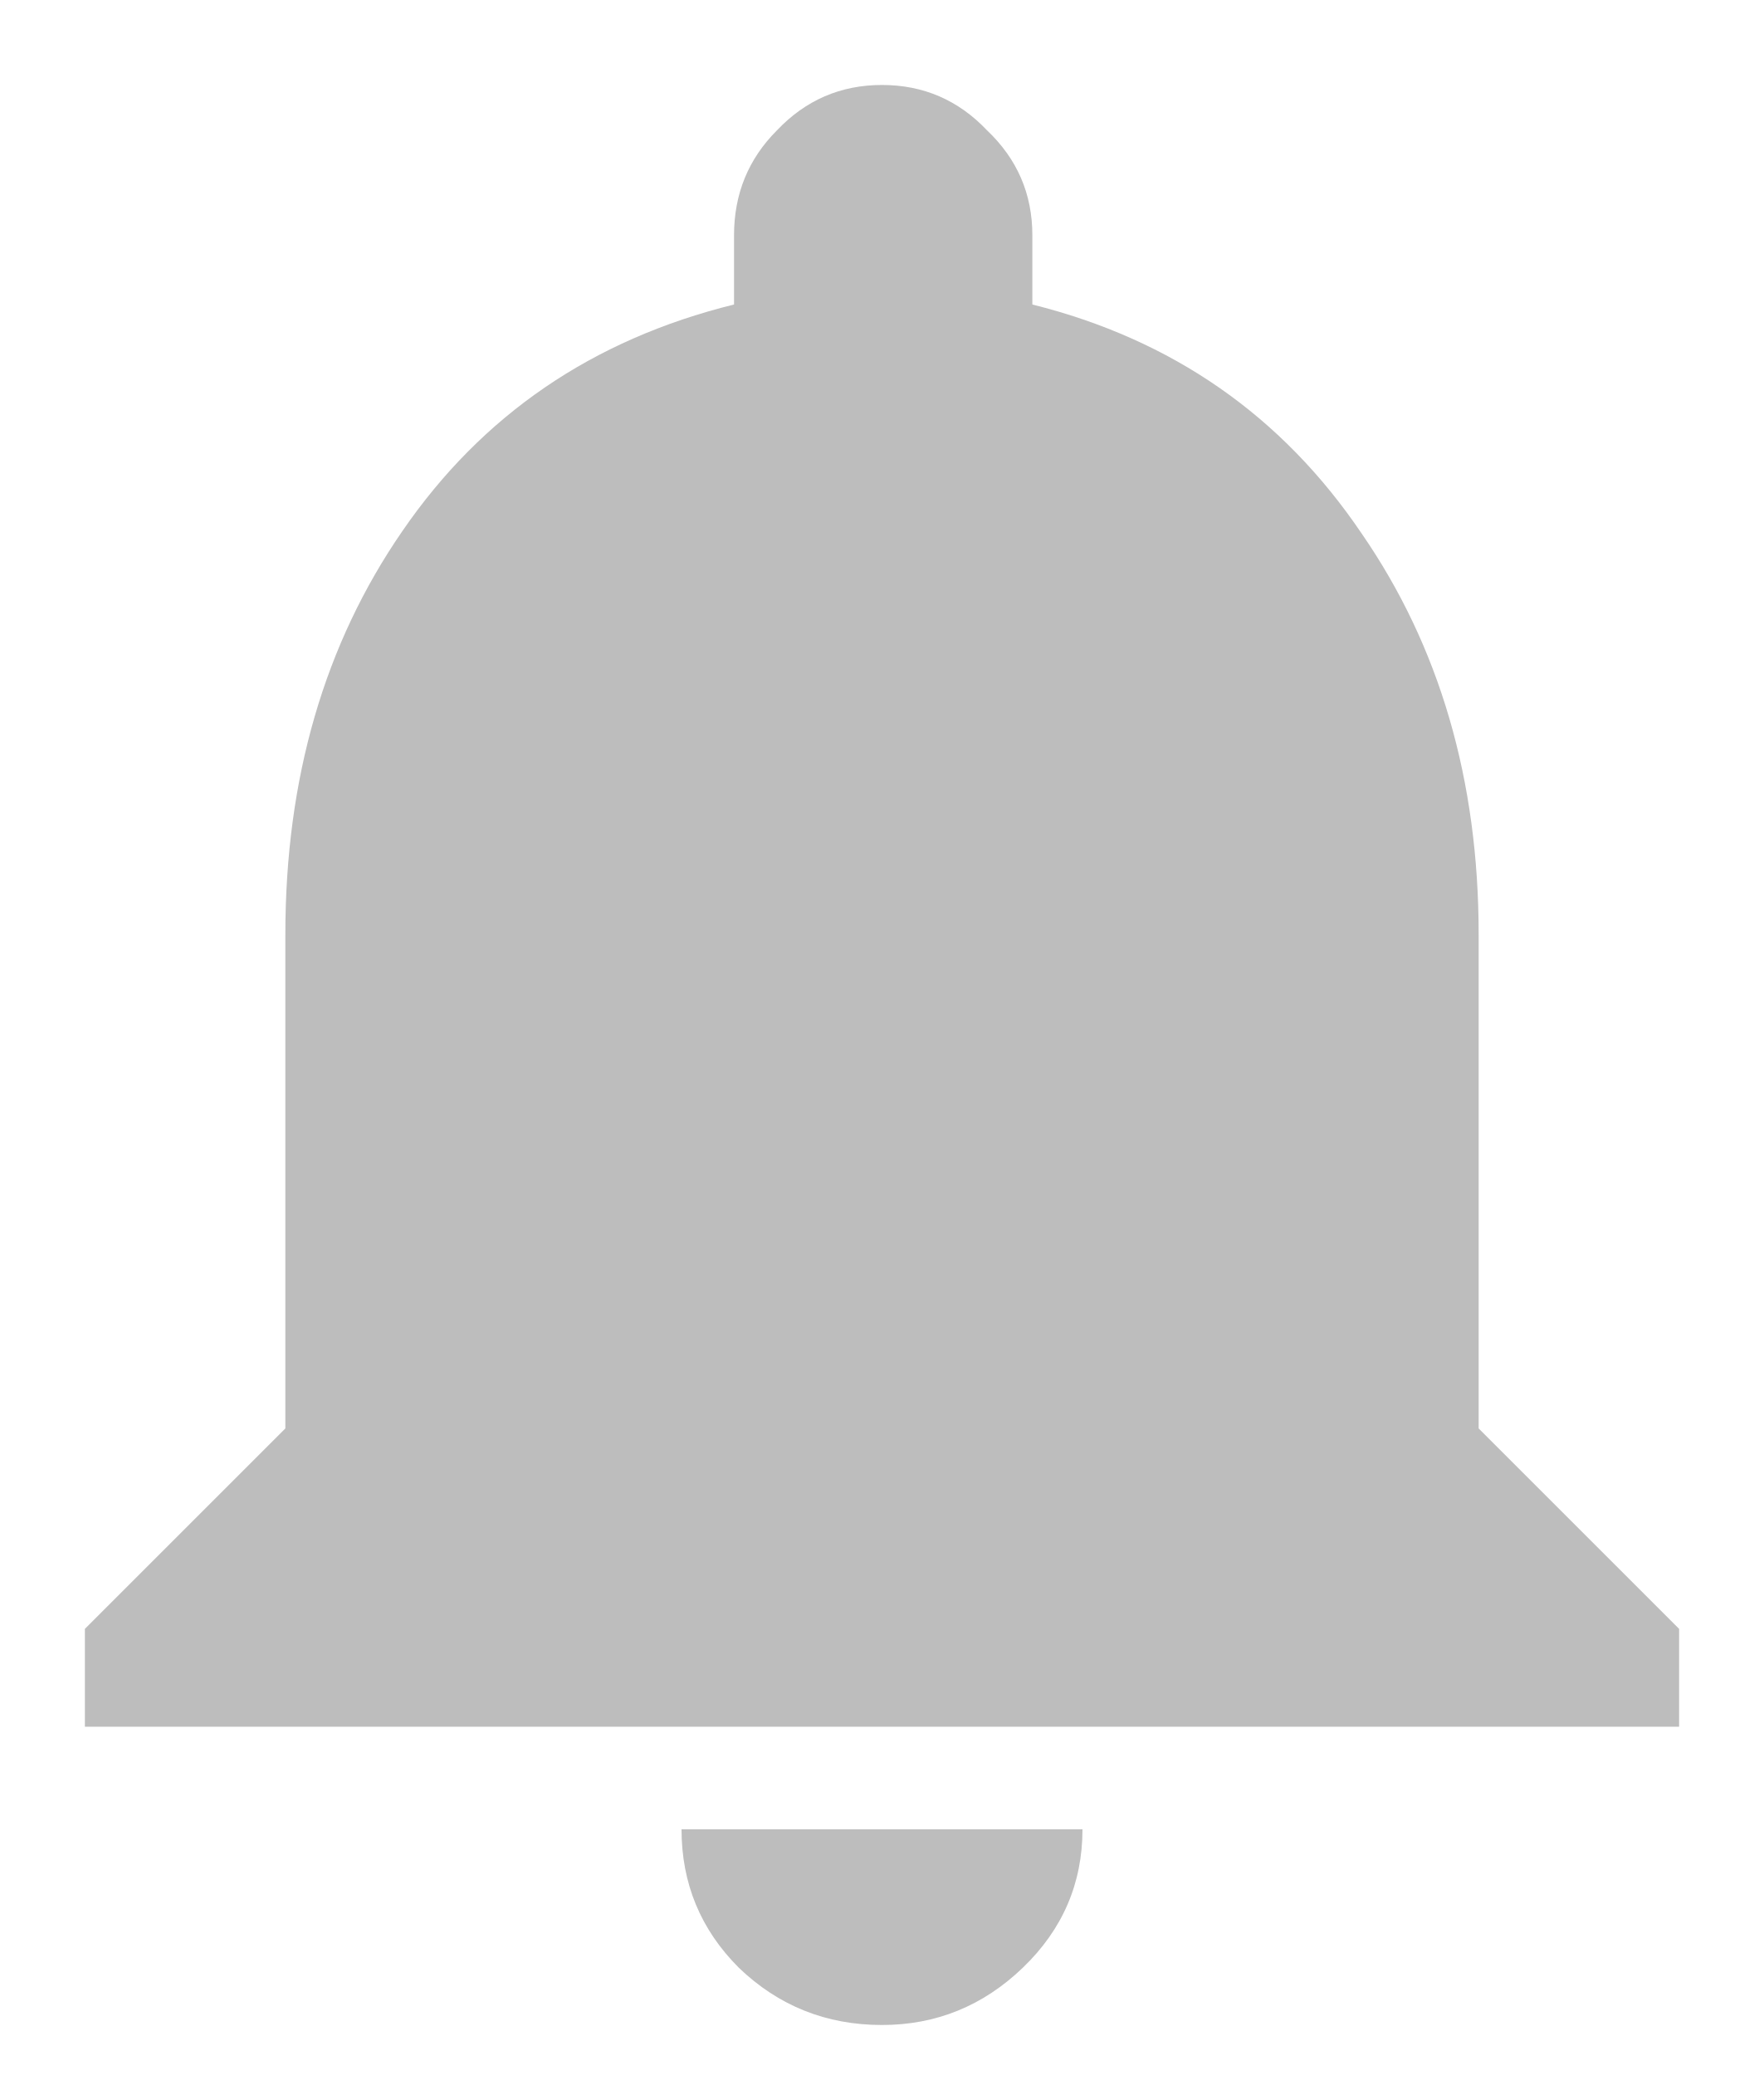
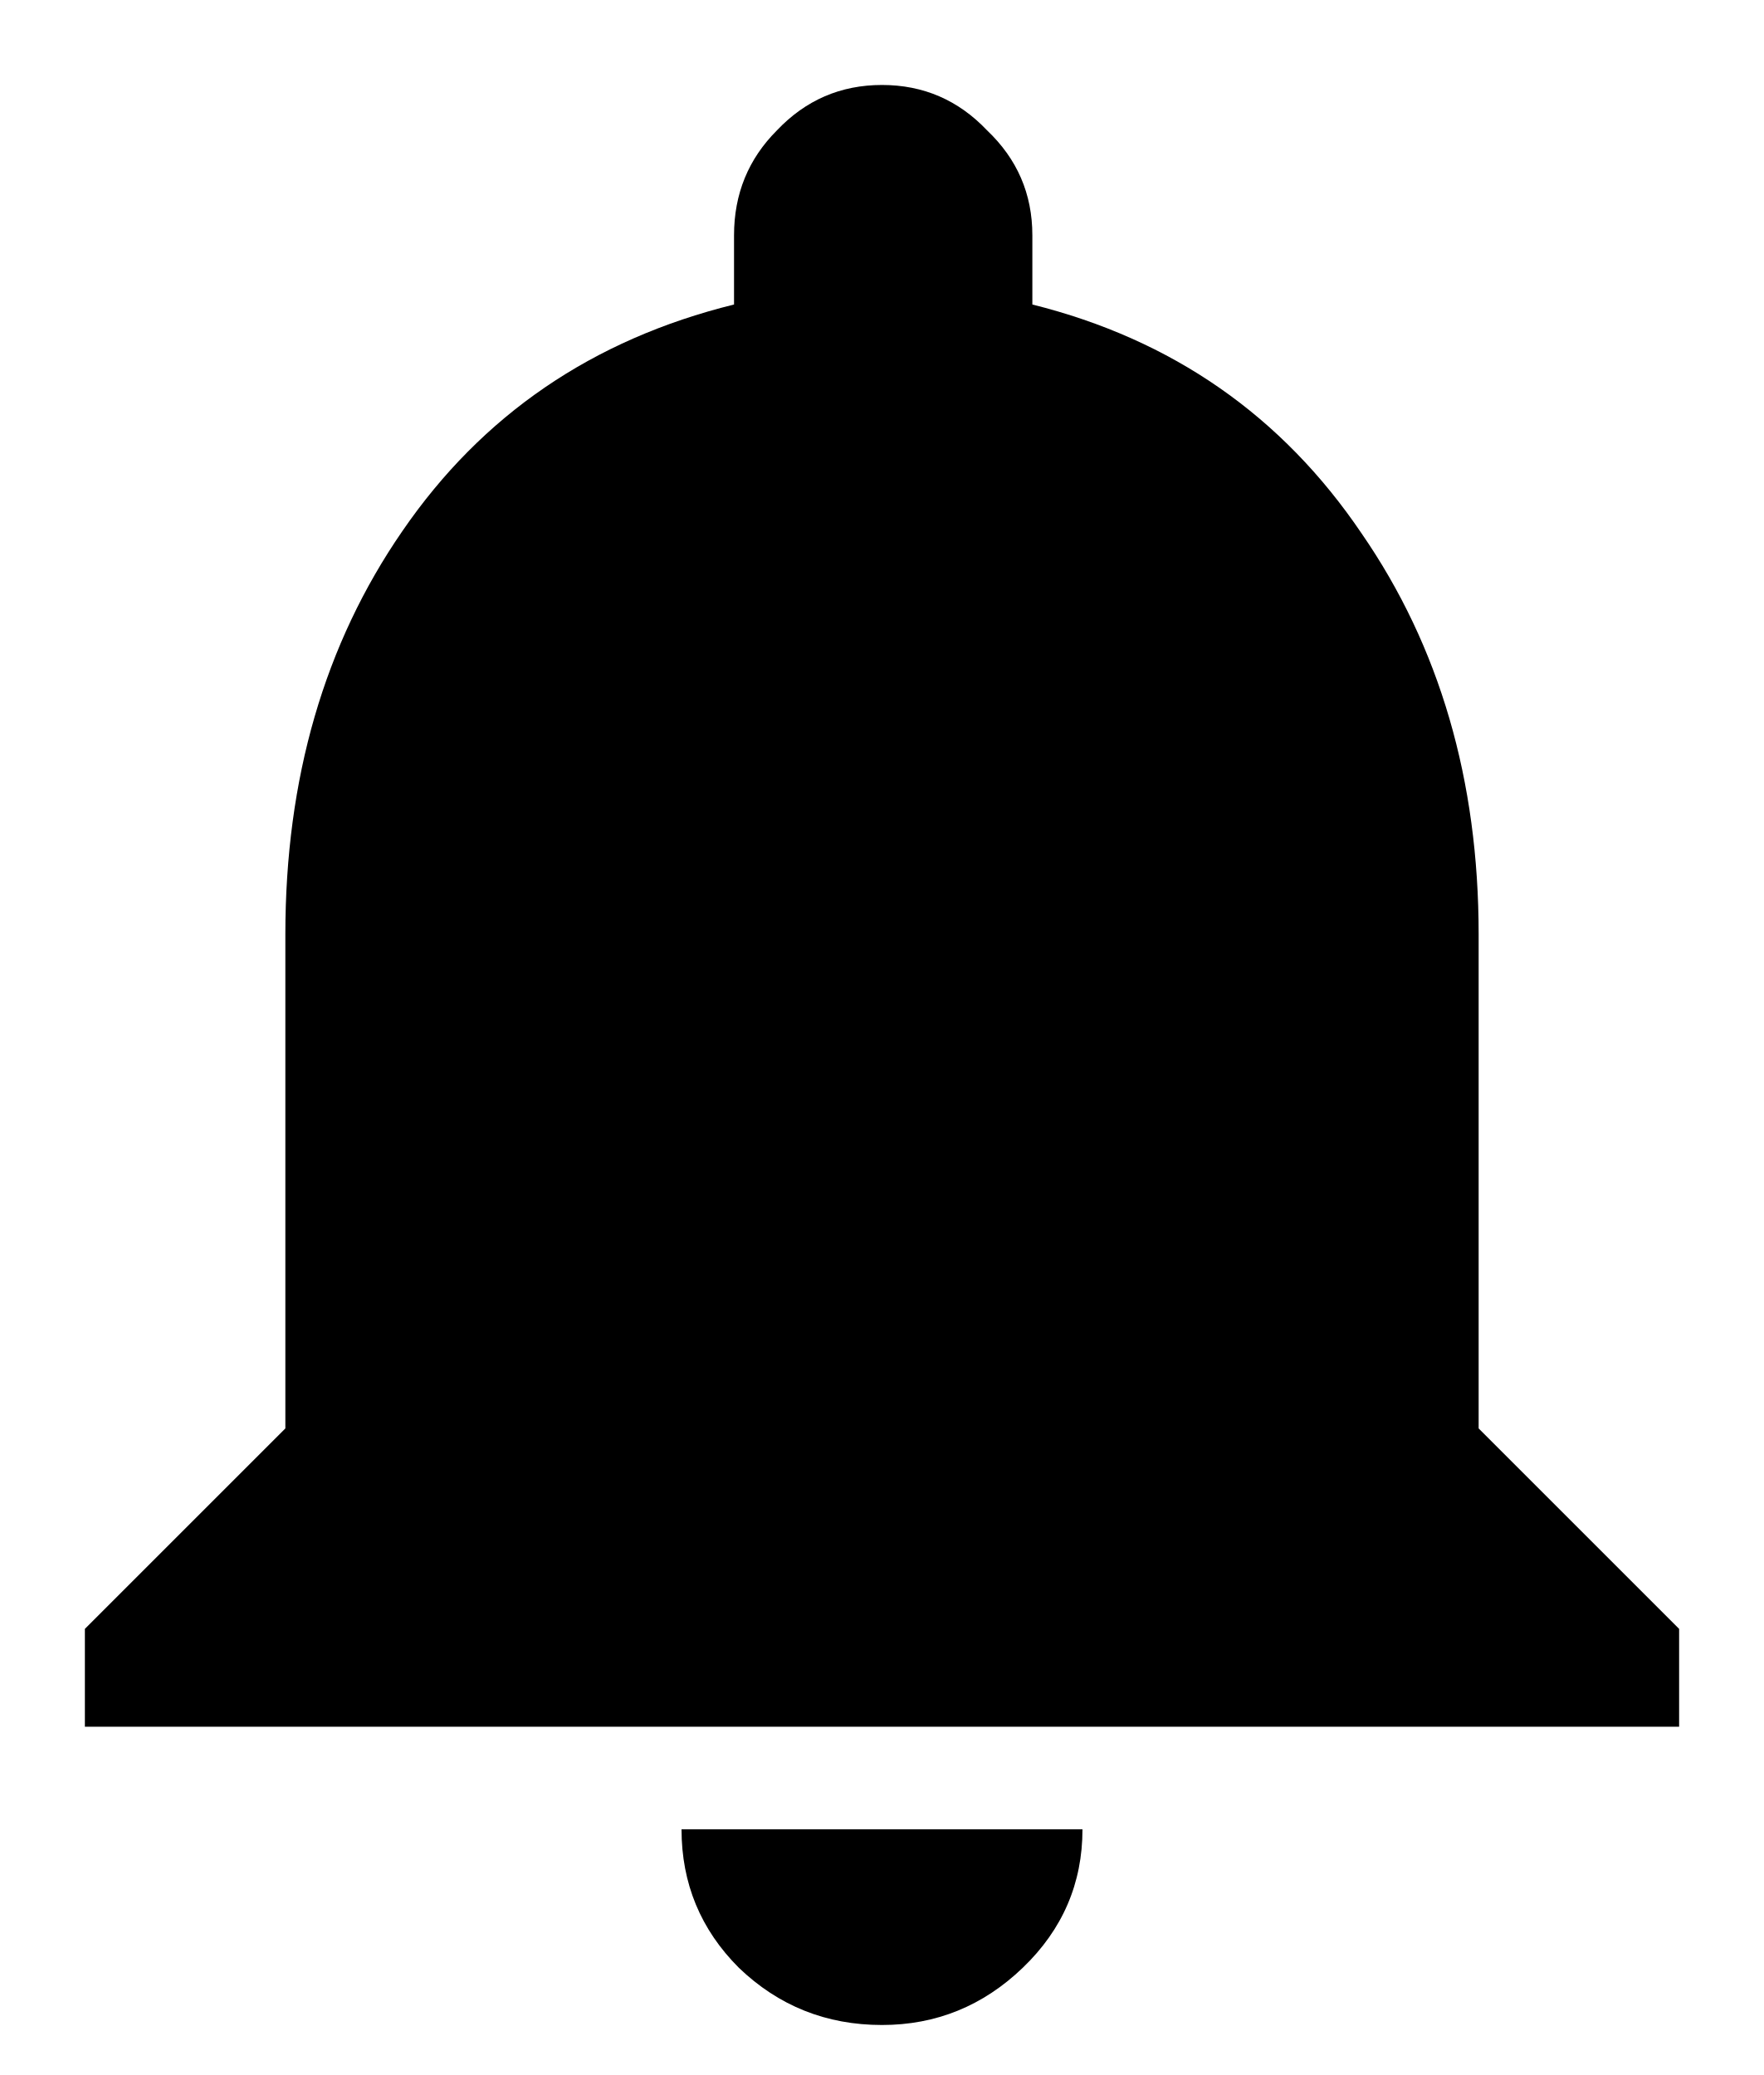
<svg xmlns="http://www.w3.org/2000/svg" width="17" height="20" viewBox="0 0 17 20" fill="none">
-   <path d="M14.25 13.768L16.182 15.7V16.643H0.818V15.7L2.75 13.768V9.007C2.75 7.504 3.126 6.209 3.877 5.12C4.644 4.001 5.709 3.272 7.074 2.935V2.268C7.074 1.869 7.212 1.532 7.488 1.256C7.764 0.965 8.101 0.819 8.5 0.819C8.899 0.819 9.236 0.965 9.512 1.256C9.803 1.532 9.949 1.869 9.949 2.268V2.935C11.298 3.272 12.356 4.008 13.123 5.143C13.874 6.232 14.25 7.52 14.25 9.007V13.768ZM8.5 19.518C7.963 19.518 7.503 19.334 7.12 18.966C6.752 18.598 6.568 18.153 6.568 17.632H10.432C10.432 18.153 10.24 18.598 9.857 18.966C9.474 19.334 9.021 19.518 8.5 19.518Z" fill="#BDBDBD" />
+   <path d="M14.25 13.768L16.182 15.7V16.643H0.818V15.7L2.75 13.768V9.007C2.75 7.504 3.126 6.209 3.877 5.12C4.644 4.001 5.709 3.272 7.074 2.935V2.268C7.074 1.869 7.212 1.532 7.488 1.256C7.764 0.965 8.101 0.819 8.5 0.819C8.899 0.819 9.236 0.965 9.512 1.256C9.803 1.532 9.949 1.869 9.949 2.268V2.935C11.298 3.272 12.356 4.008 13.123 5.143C13.874 6.232 14.25 7.52 14.25 9.007V13.768ZM8.5 19.518C7.963 19.518 7.503 19.334 7.12 18.966C6.752 18.598 6.568 18.153 6.568 17.632H10.432C10.432 18.153 10.24 18.598 9.857 18.966C9.474 19.334 9.021 19.518 8.5 19.518Z" fill="currentColor" />
</svg>
